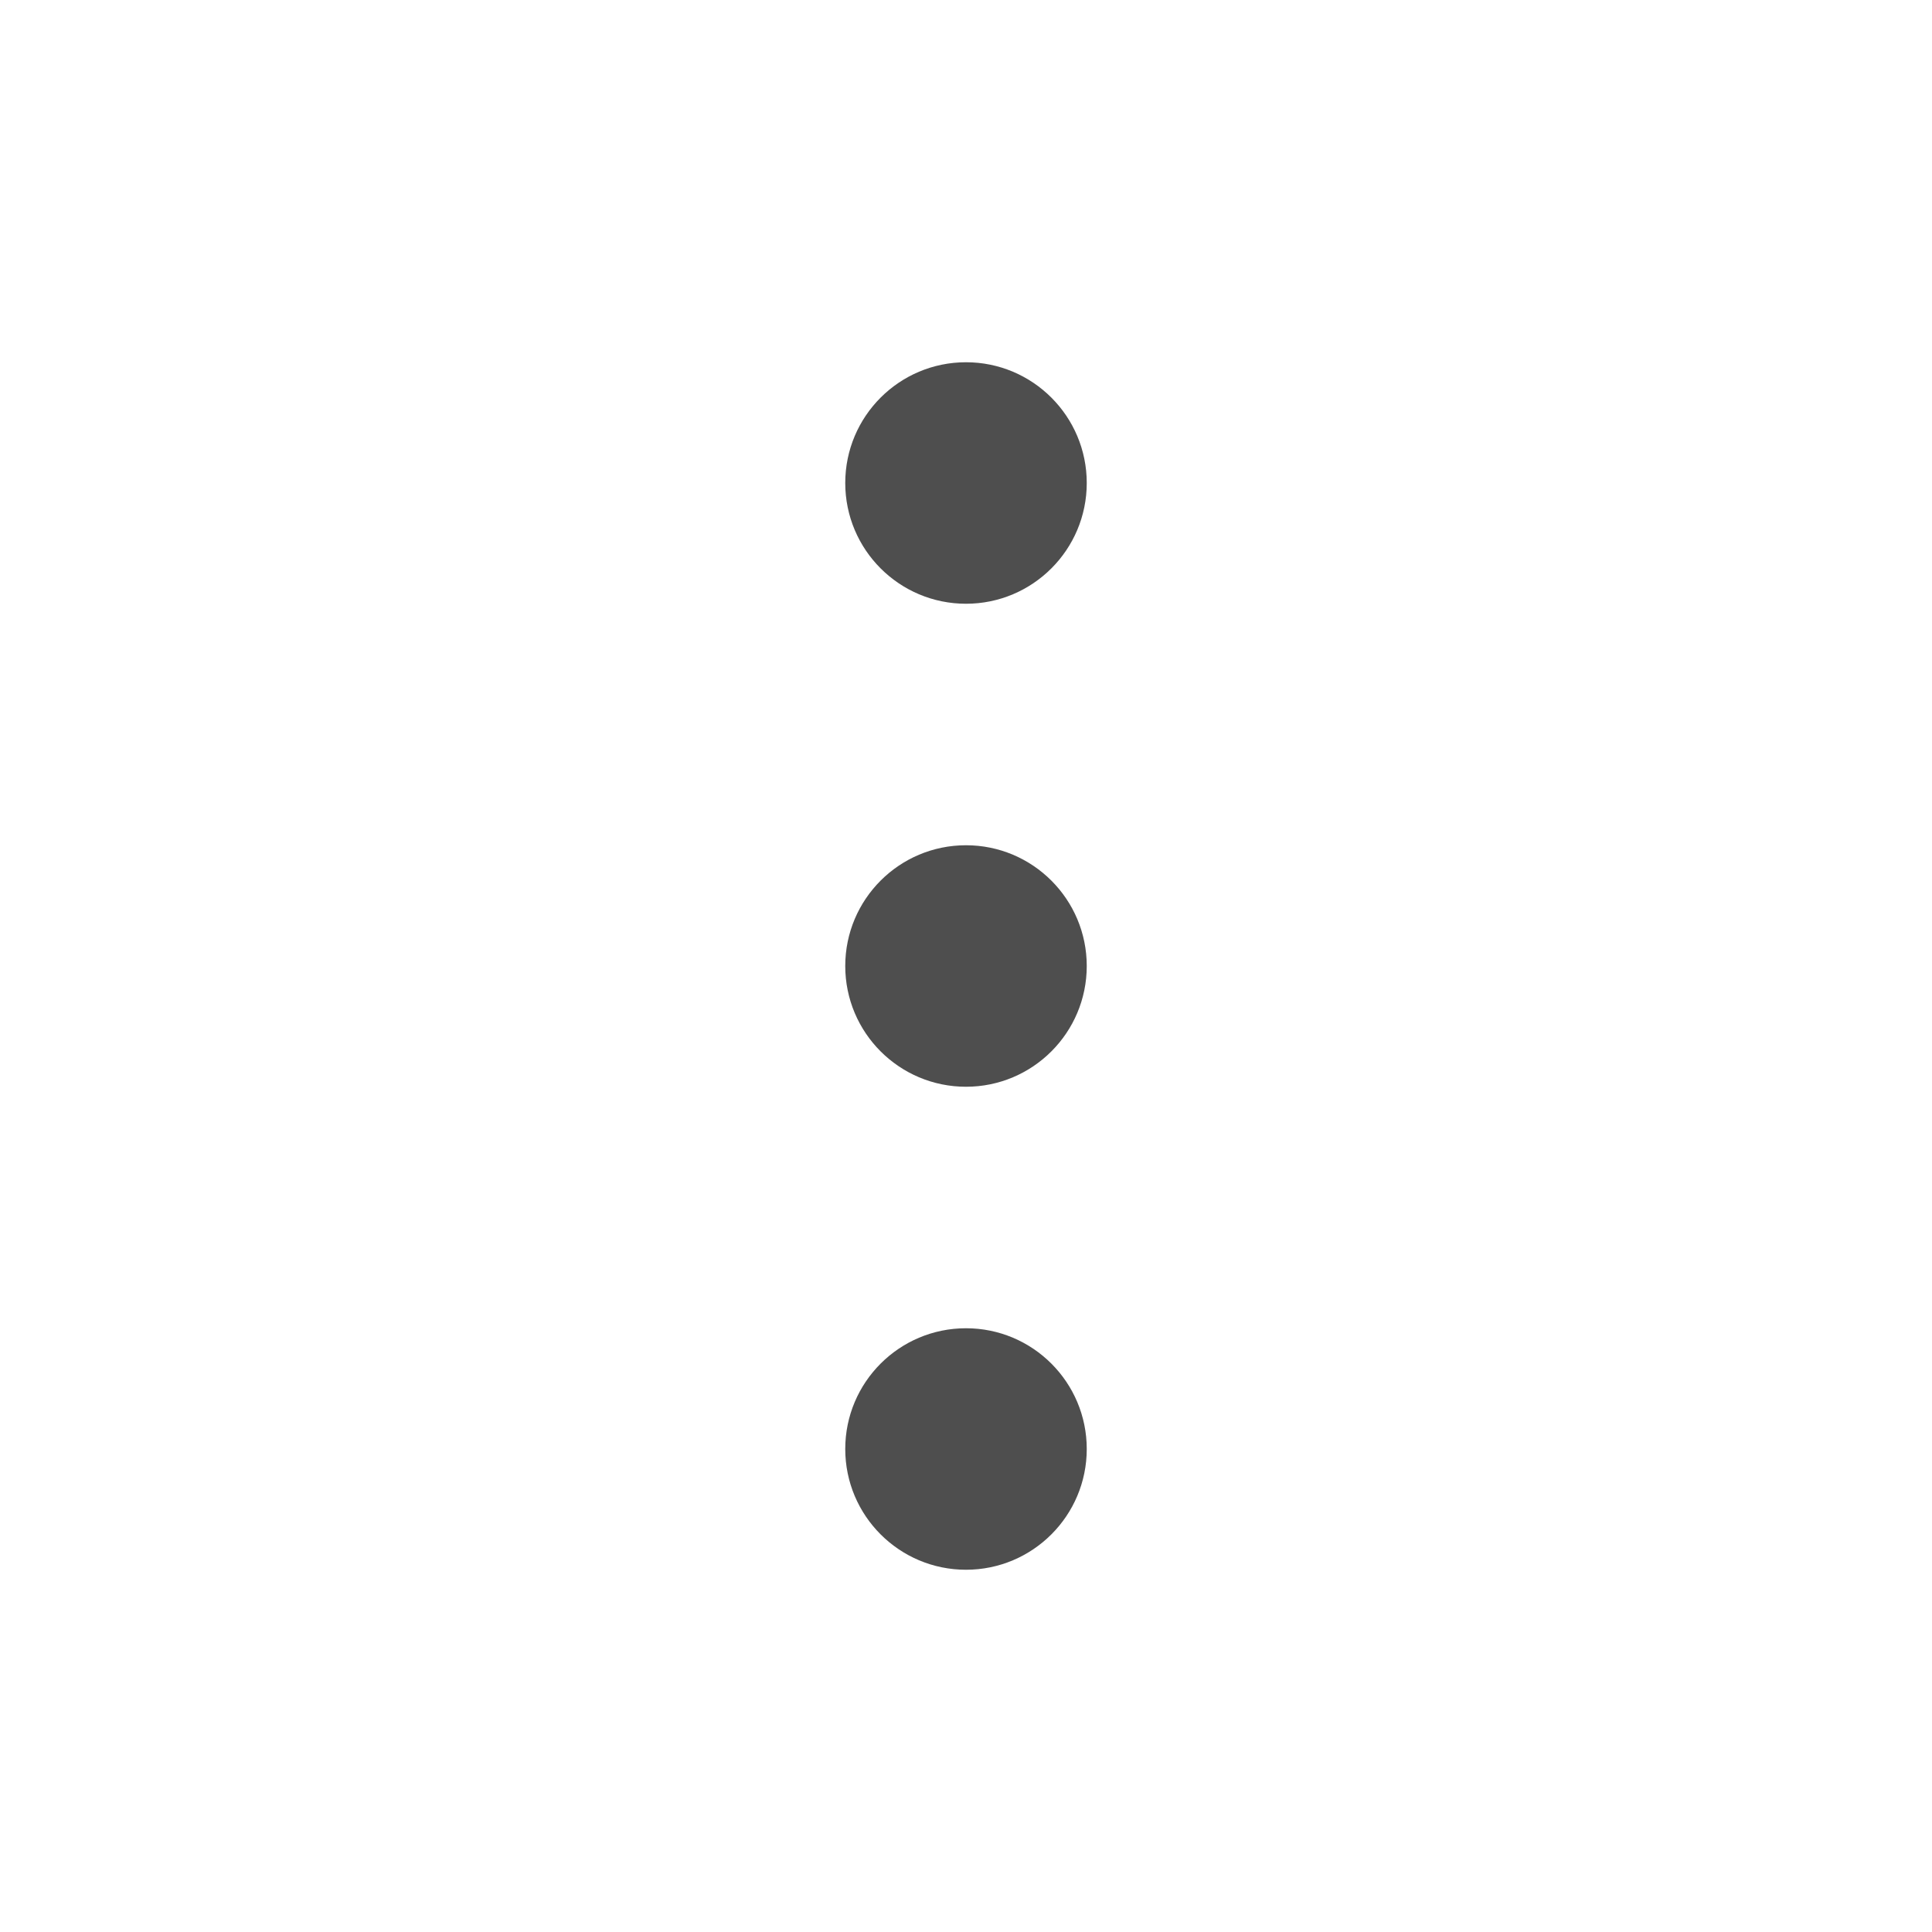
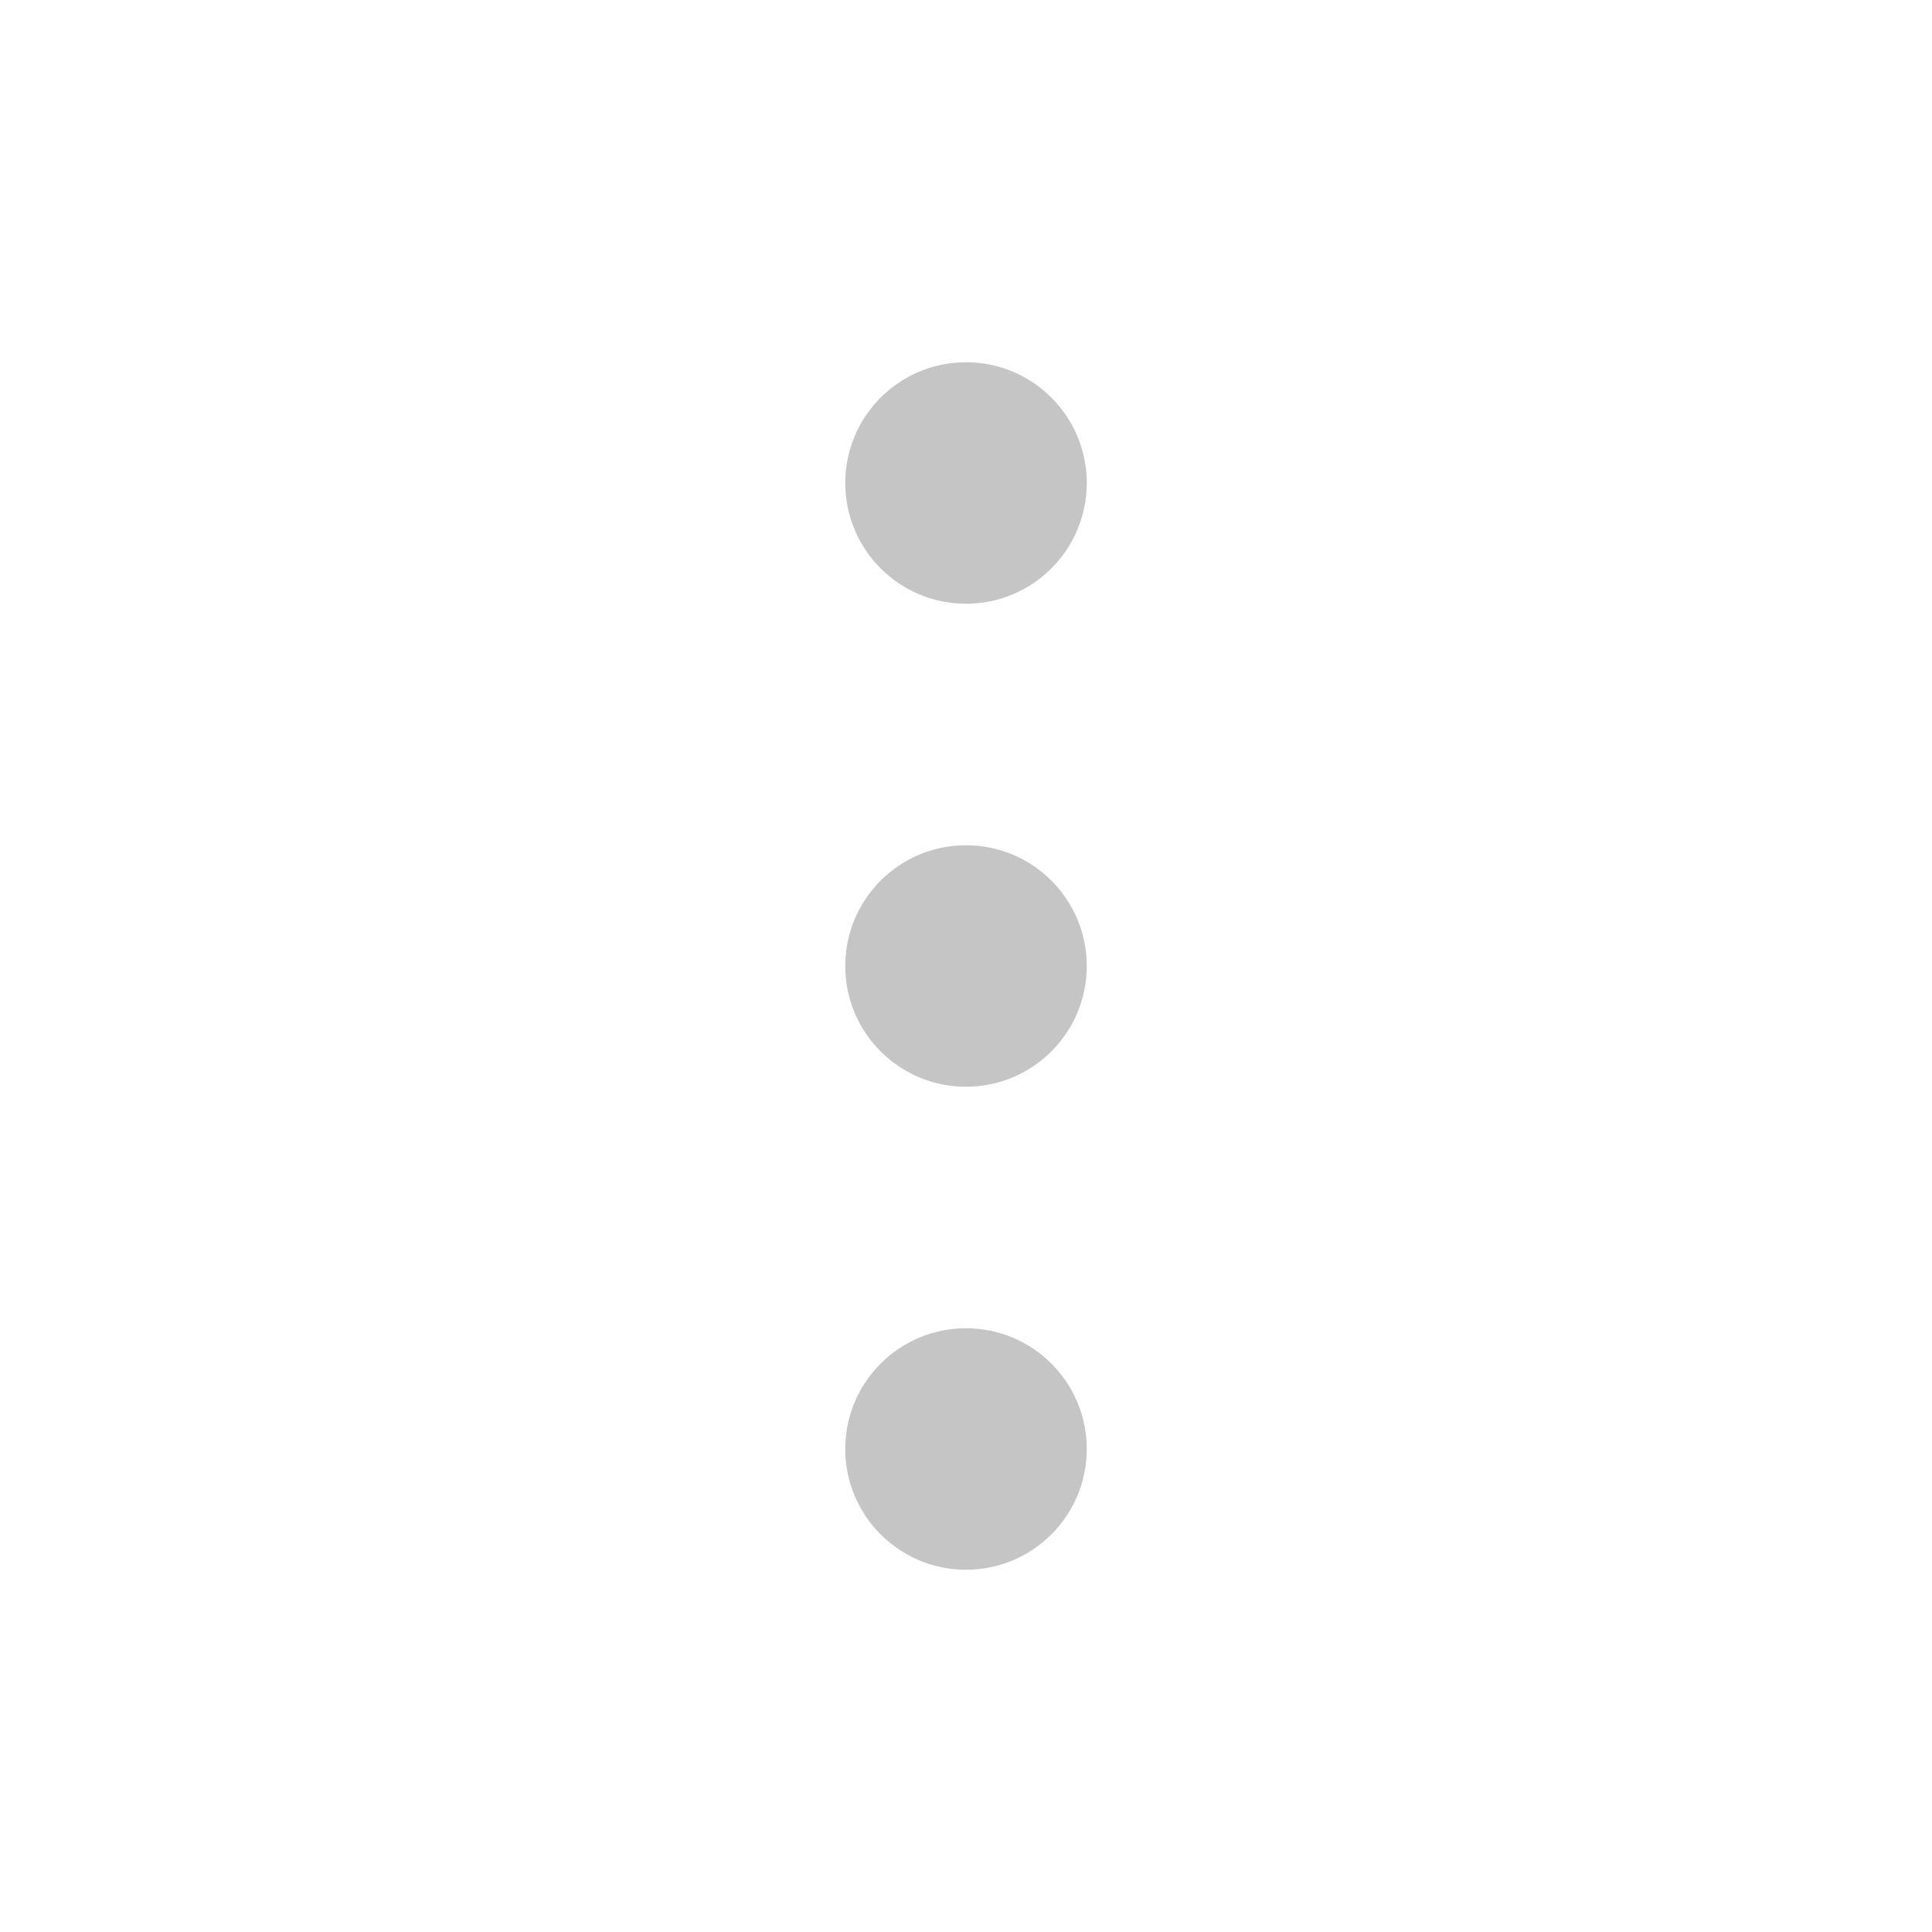
- <svg xmlns="http://www.w3.org/2000/svg" width="24" height="24" viewBox="0 0 24 24" fill="none">
-   <circle cx="12" cy="6" r="1.5" fill="#4E4E4E" />
-   <circle cx="12" cy="12" r="1.5" fill="#4E4E4E" />
-   <circle cx="12" cy="18" r="1.5" fill="#4E4E4E" />
+ <svg xmlns="http://www.w3.org/2000/svg" width="20" height="20" viewBox="0 0 20 20" fill="none">
+   <circle cx="10" cy="5" r="1.25" fill="#C5C5C5" />
+   <circle cx="10" cy="10" r="1.25" fill="#C5C5C5" />
+   <circle cx="10" cy="15" r="1.25" fill="#C5C5C5" />
</svg>
